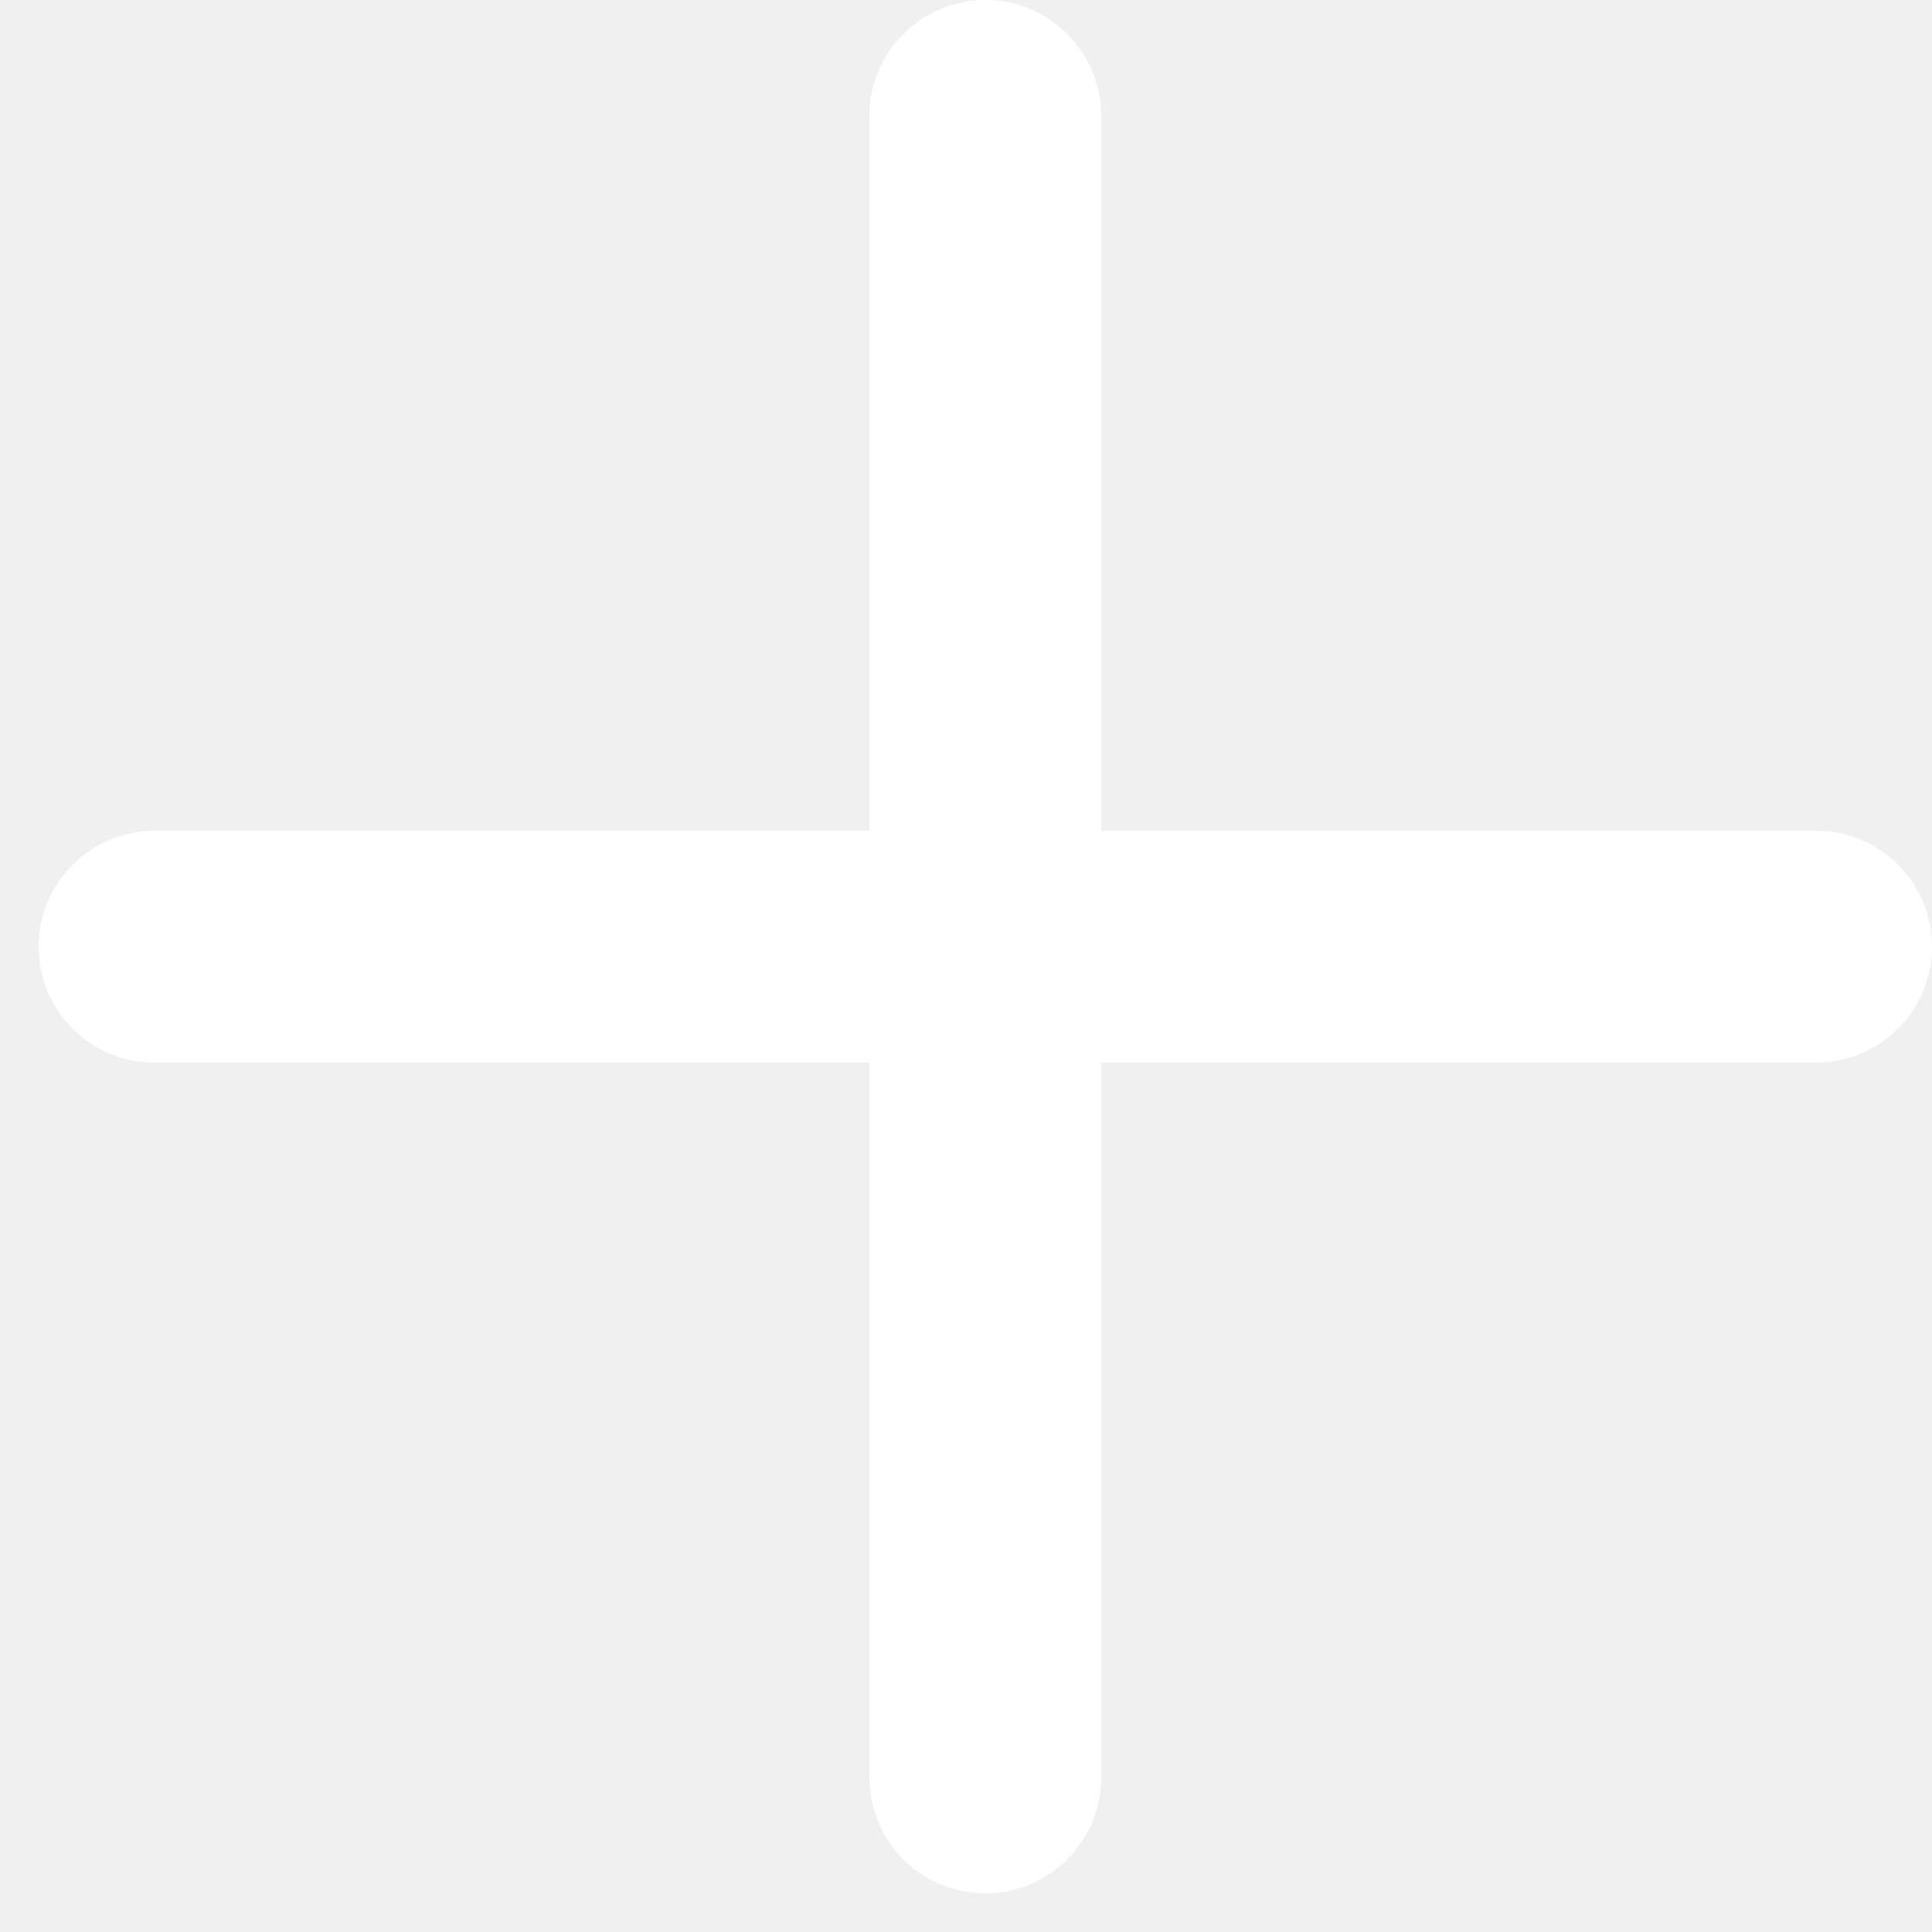
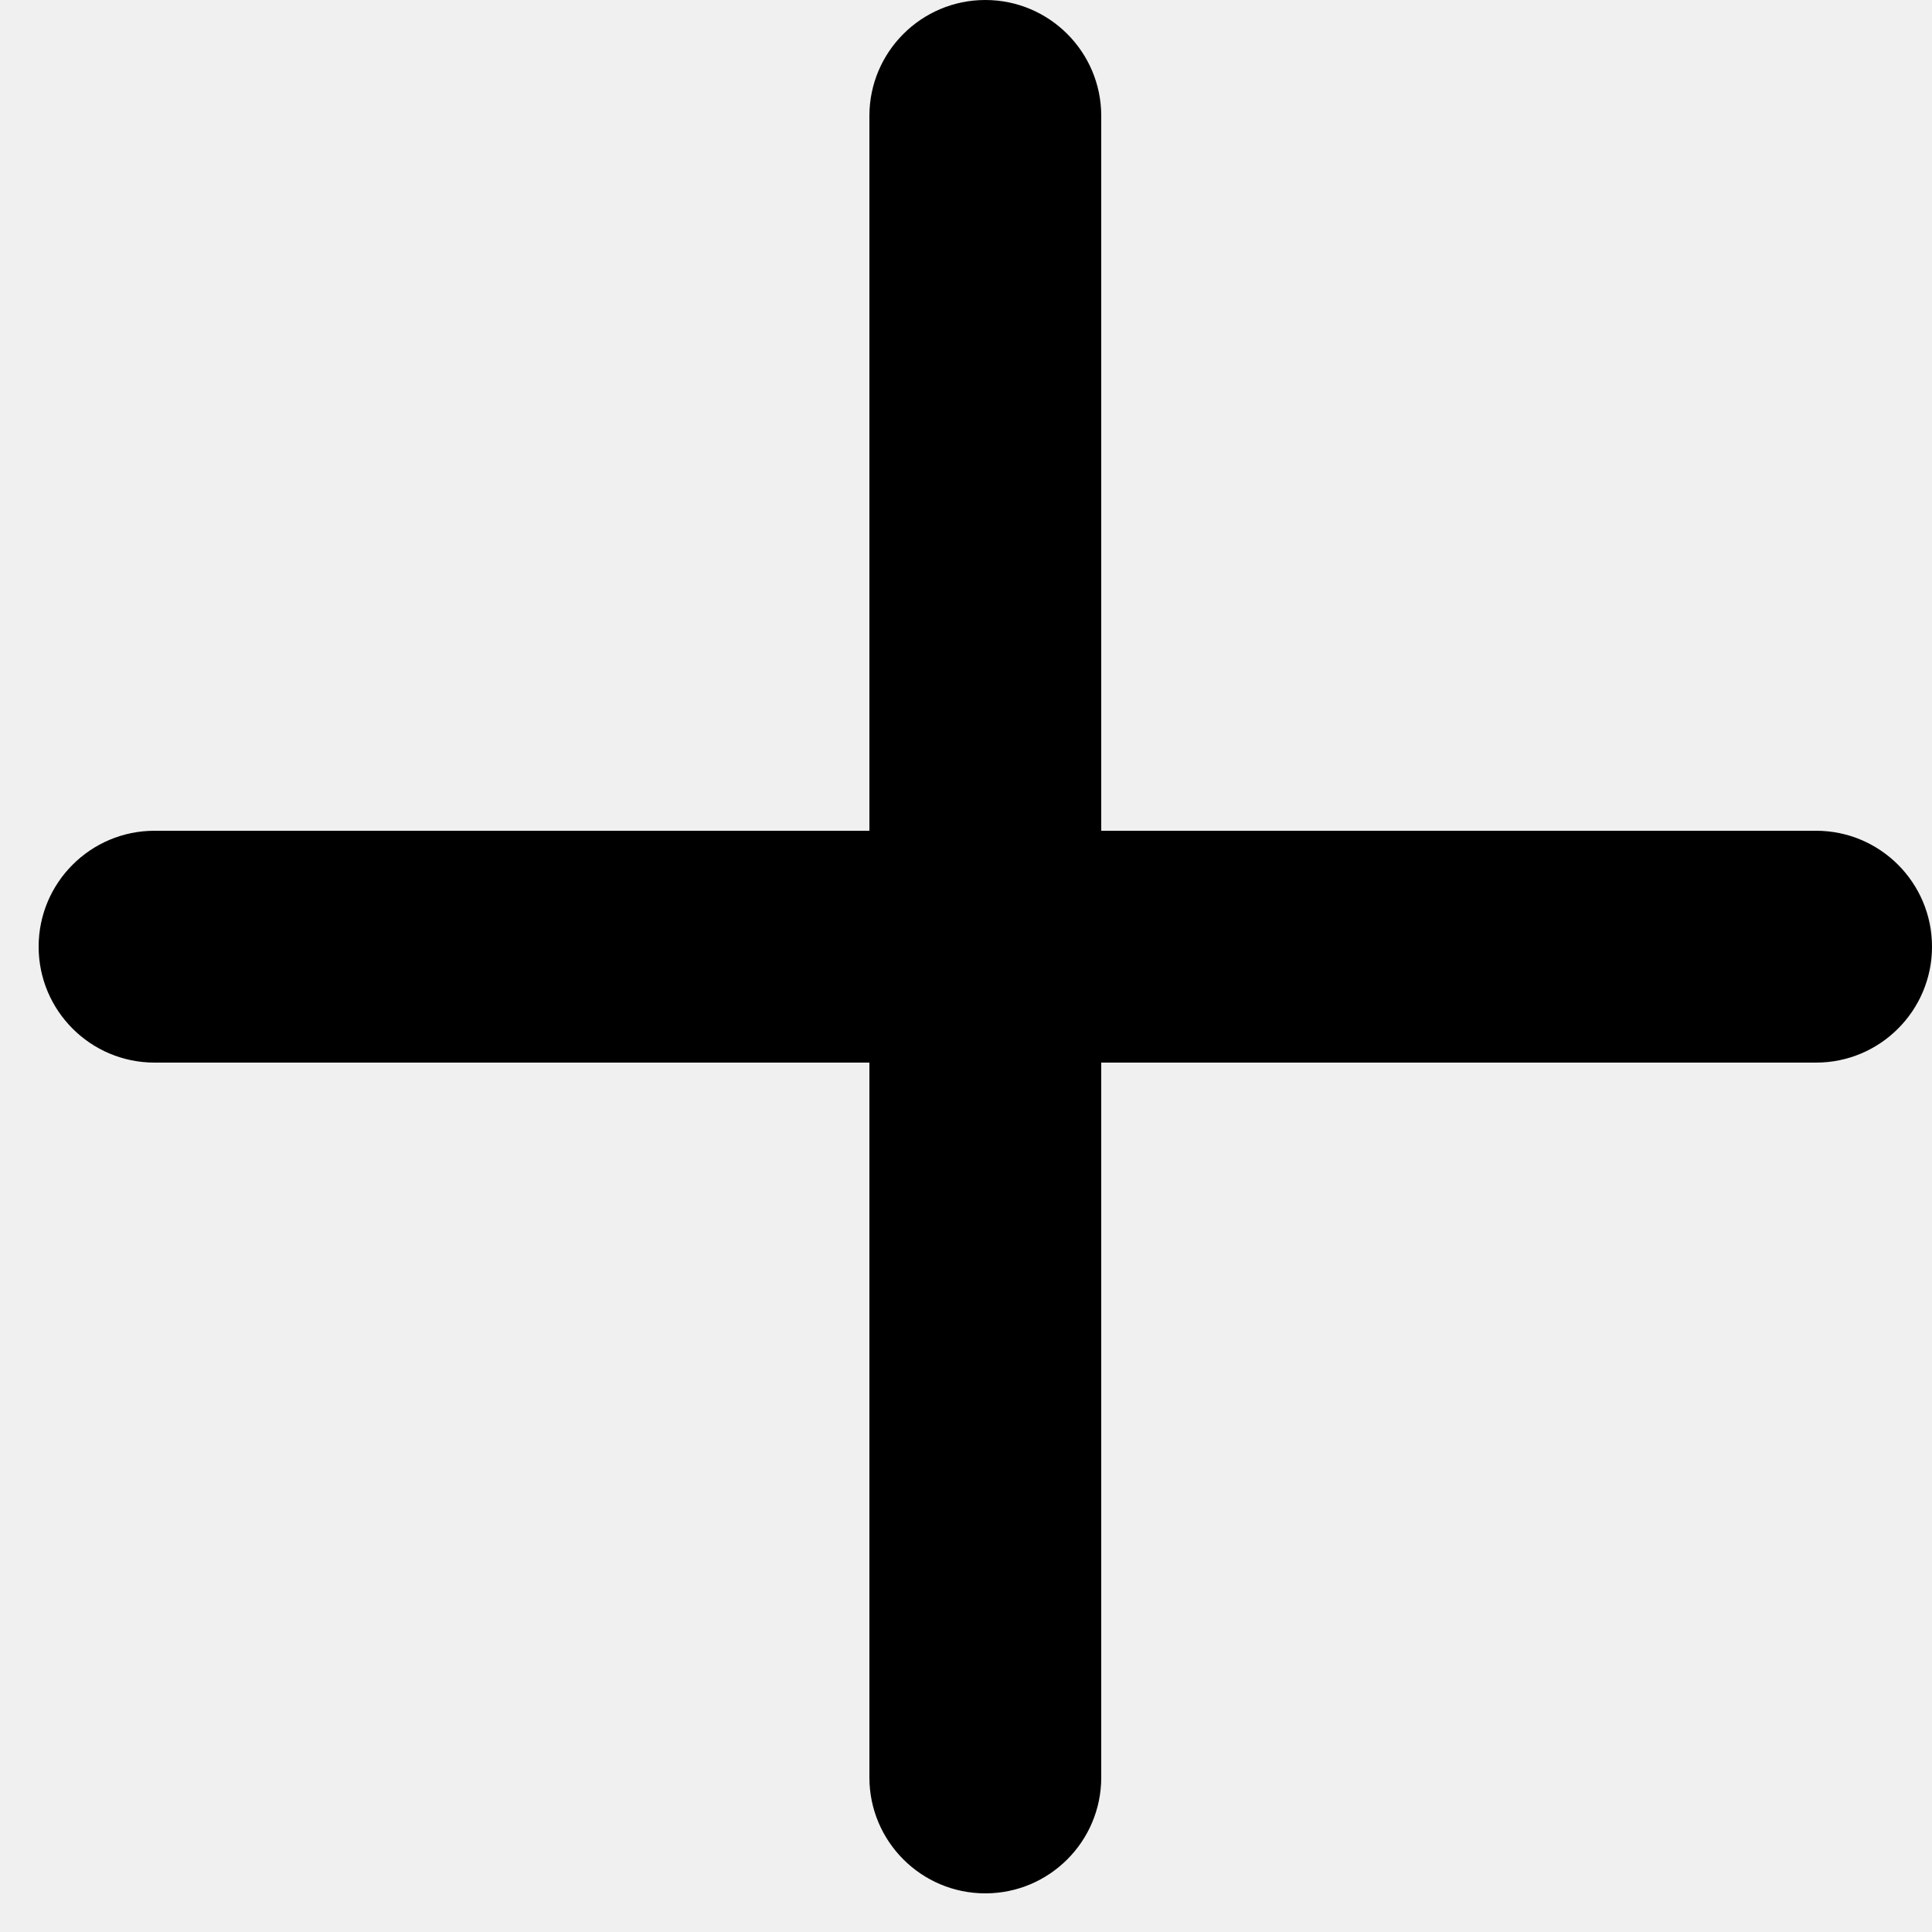
<svg xmlns="http://www.w3.org/2000/svg" width="25" height="25" viewBox="0 0 25 25" fill="none">
-   <path fill-rule="evenodd" clip-rule="evenodd" d="M12.75 0C13.578 0 14.25 0.672 14.25 1.5V23C14.25 23.828 13.578 24.5 12.75 24.5C11.922 24.5 11.25 23.828 11.25 23V1.5C11.25 0.672 11.922 0 12.75 0Z" fill="white" />
-   <path fill-rule="evenodd" clip-rule="evenodd" d="M25 12.25C25 13.078 24.328 13.75 23.5 13.75L2 13.75C1.172 13.75 0.5 13.078 0.5 12.25C0.5 11.422 1.172 10.75 2 10.75L23.5 10.75C24.328 10.75 25 11.422 25 12.25Z" fill="white" />
+   <path fill-rule="evenodd" clip-rule="evenodd" d="M12.75 0C13.578 0 14.25 0.672 14.25 1.5V23C14.25 23.828 13.578 24.5 12.75 24.5C11.922 24.5 11.25 23.828 11.25 23V1.5C11.25 0.672 11.922 0 12.75 0Z" fill="currentColor" />
+   <path fill-rule="evenodd" clip-rule="evenodd" d="M25 12.25C25 13.078 24.328 13.75 23.5 13.75L2 13.75C1.172 13.75 0.5 13.078 0.5 12.25C0.5 11.422 1.172 10.75 2 10.75L23.5 10.75C24.328 10.75 25 11.422 25 12.25Z" fill="currentColor" />
</svg>
